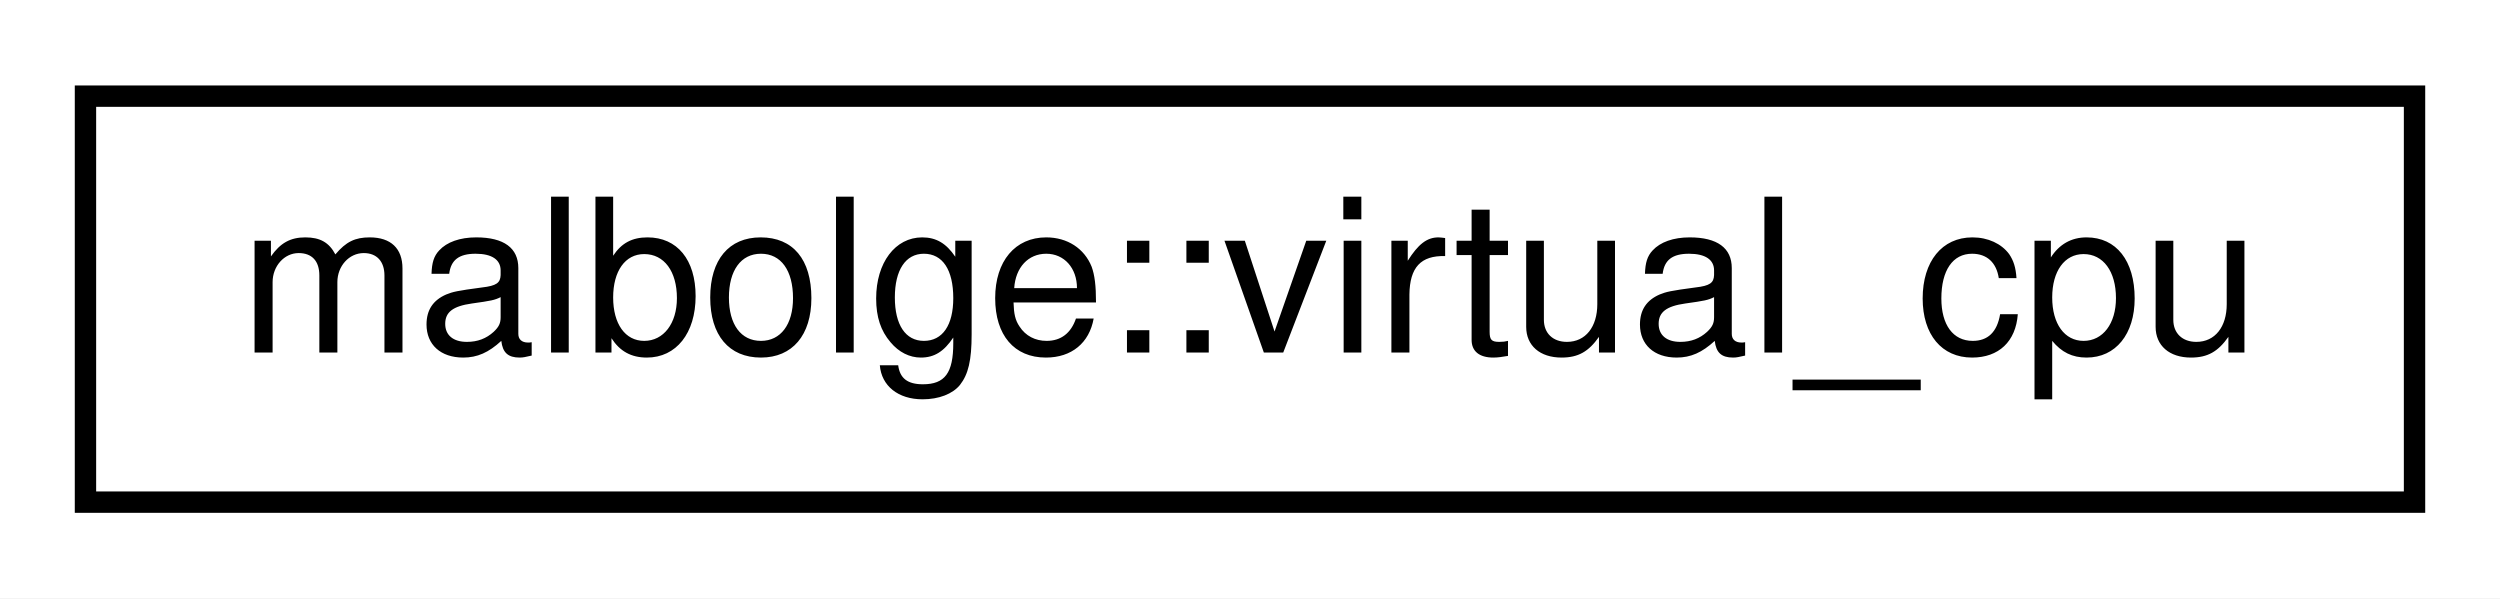
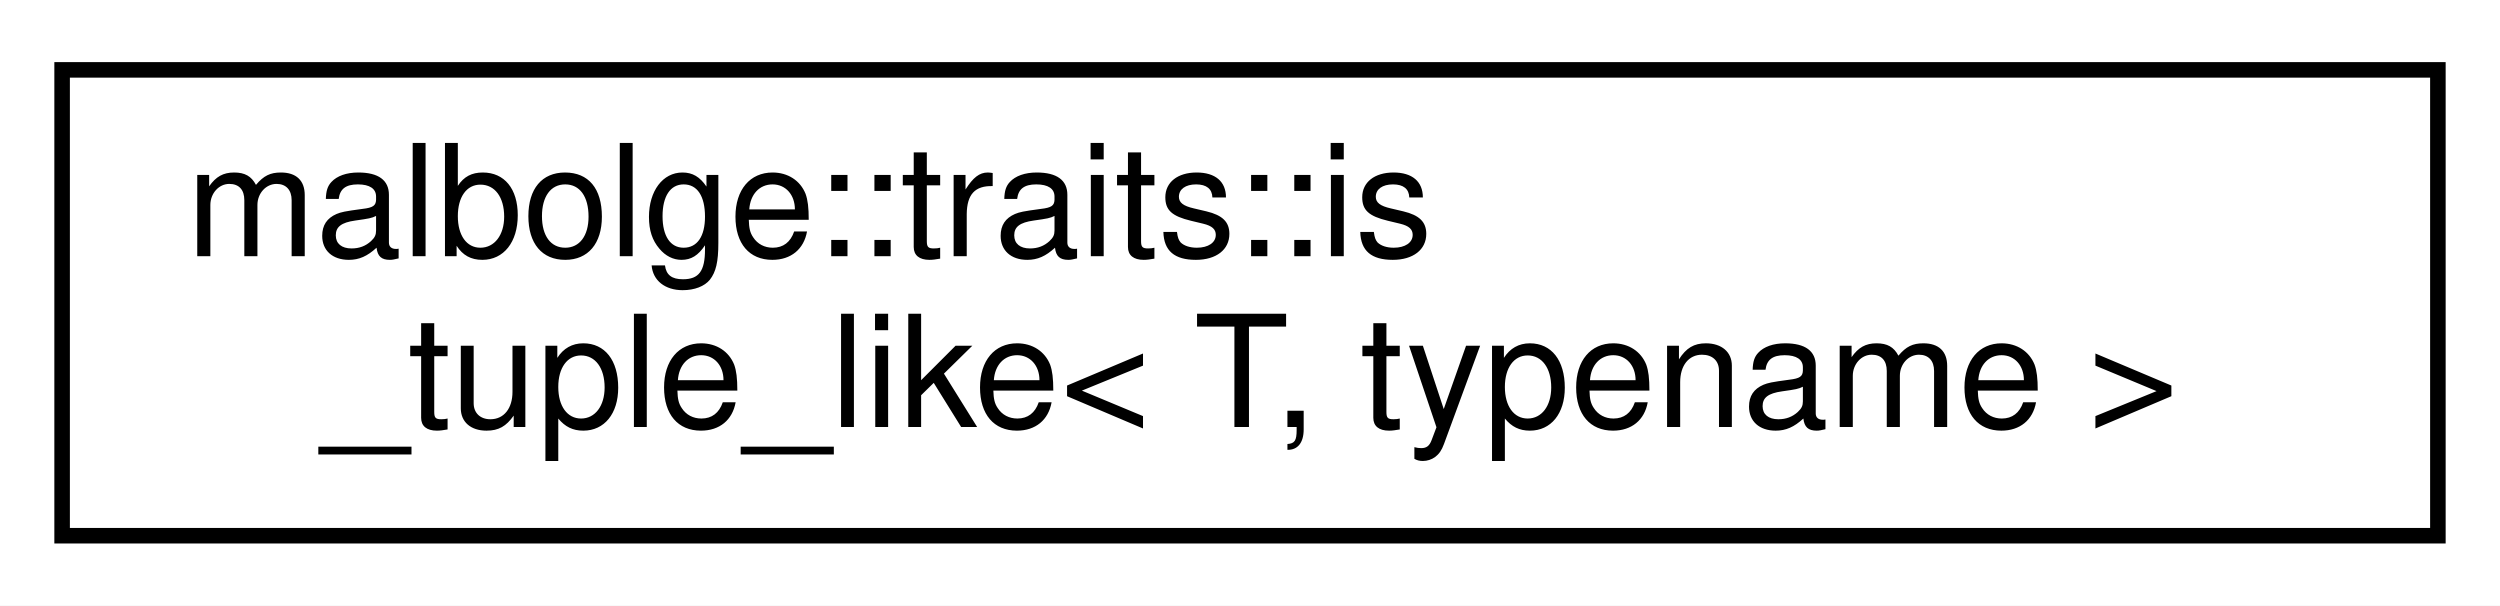
- <svg xmlns="http://www.w3.org/2000/svg" xmlns:xlink="http://www.w3.org/1999/xlink" width="117pt" height="28pt" viewBox="0.00 0.00 117.00 28.00">
-   <g id="graph0" class="graph" transform="scale(1 1) rotate(0) translate(4 24)">
-     <polygon fill="#ffffff" stroke="transparent" points="-4,4 -4,-24 113,-24 113,4 -4,4" />
+ <svg xmlns="http://www.w3.org/2000/svg" xmlns:xlink="http://www.w3.org/1999/xlink" width="161pt" height="39pt" viewBox="0.00 0.00 161.00 39.00">
+   <g id="graph0" class="graph" transform="scale(1 1) rotate(0) translate(4 35)">
+     <polygon fill="white" stroke="transparent" points="-4,4 -4,-35 157,-35 157,4 -4,4" />
    <g id="node1" class="node">
      <g id="a_node1">
-         <a xlink:href="classmalbolge_1_1virtual__cpu.html" target="_top" xlink:title="malbolge::virtual_cpu">
-           <polygon fill="#ffffff" stroke="#000000" points="0,-.5 0,-19.5 109,-19.5 109,-.5 0,-.5" />
-           <text text-anchor="middle" x="54.5" y="-7.5" font-family="Helvetica,sans-Serif" font-size="10.00" fill="#000000">malbolge::virtual_cpu</text>
+         <a xlink:href="structmalbolge_1_1traits_1_1is__tuple__like.html" target="_top" xlink:title=" ">
+           <polygon fill="white" stroke="black" points="0,-0.5 0,-30.5 153,-30.5 153,-0.5 0,-0.5" />
+           <text text-anchor="start" x="8" y="-18.5" font-family="Helvetica,sans-Serif" font-size="10.00">malbolge::traits::is</text>
+           <text text-anchor="middle" x="76.5" y="-7.5" font-family="Helvetica,sans-Serif" font-size="10.00">_tuple_like&lt; T, typename &gt;</text>
        </a>
      </g>
    </g>
  </g>
</svg>
